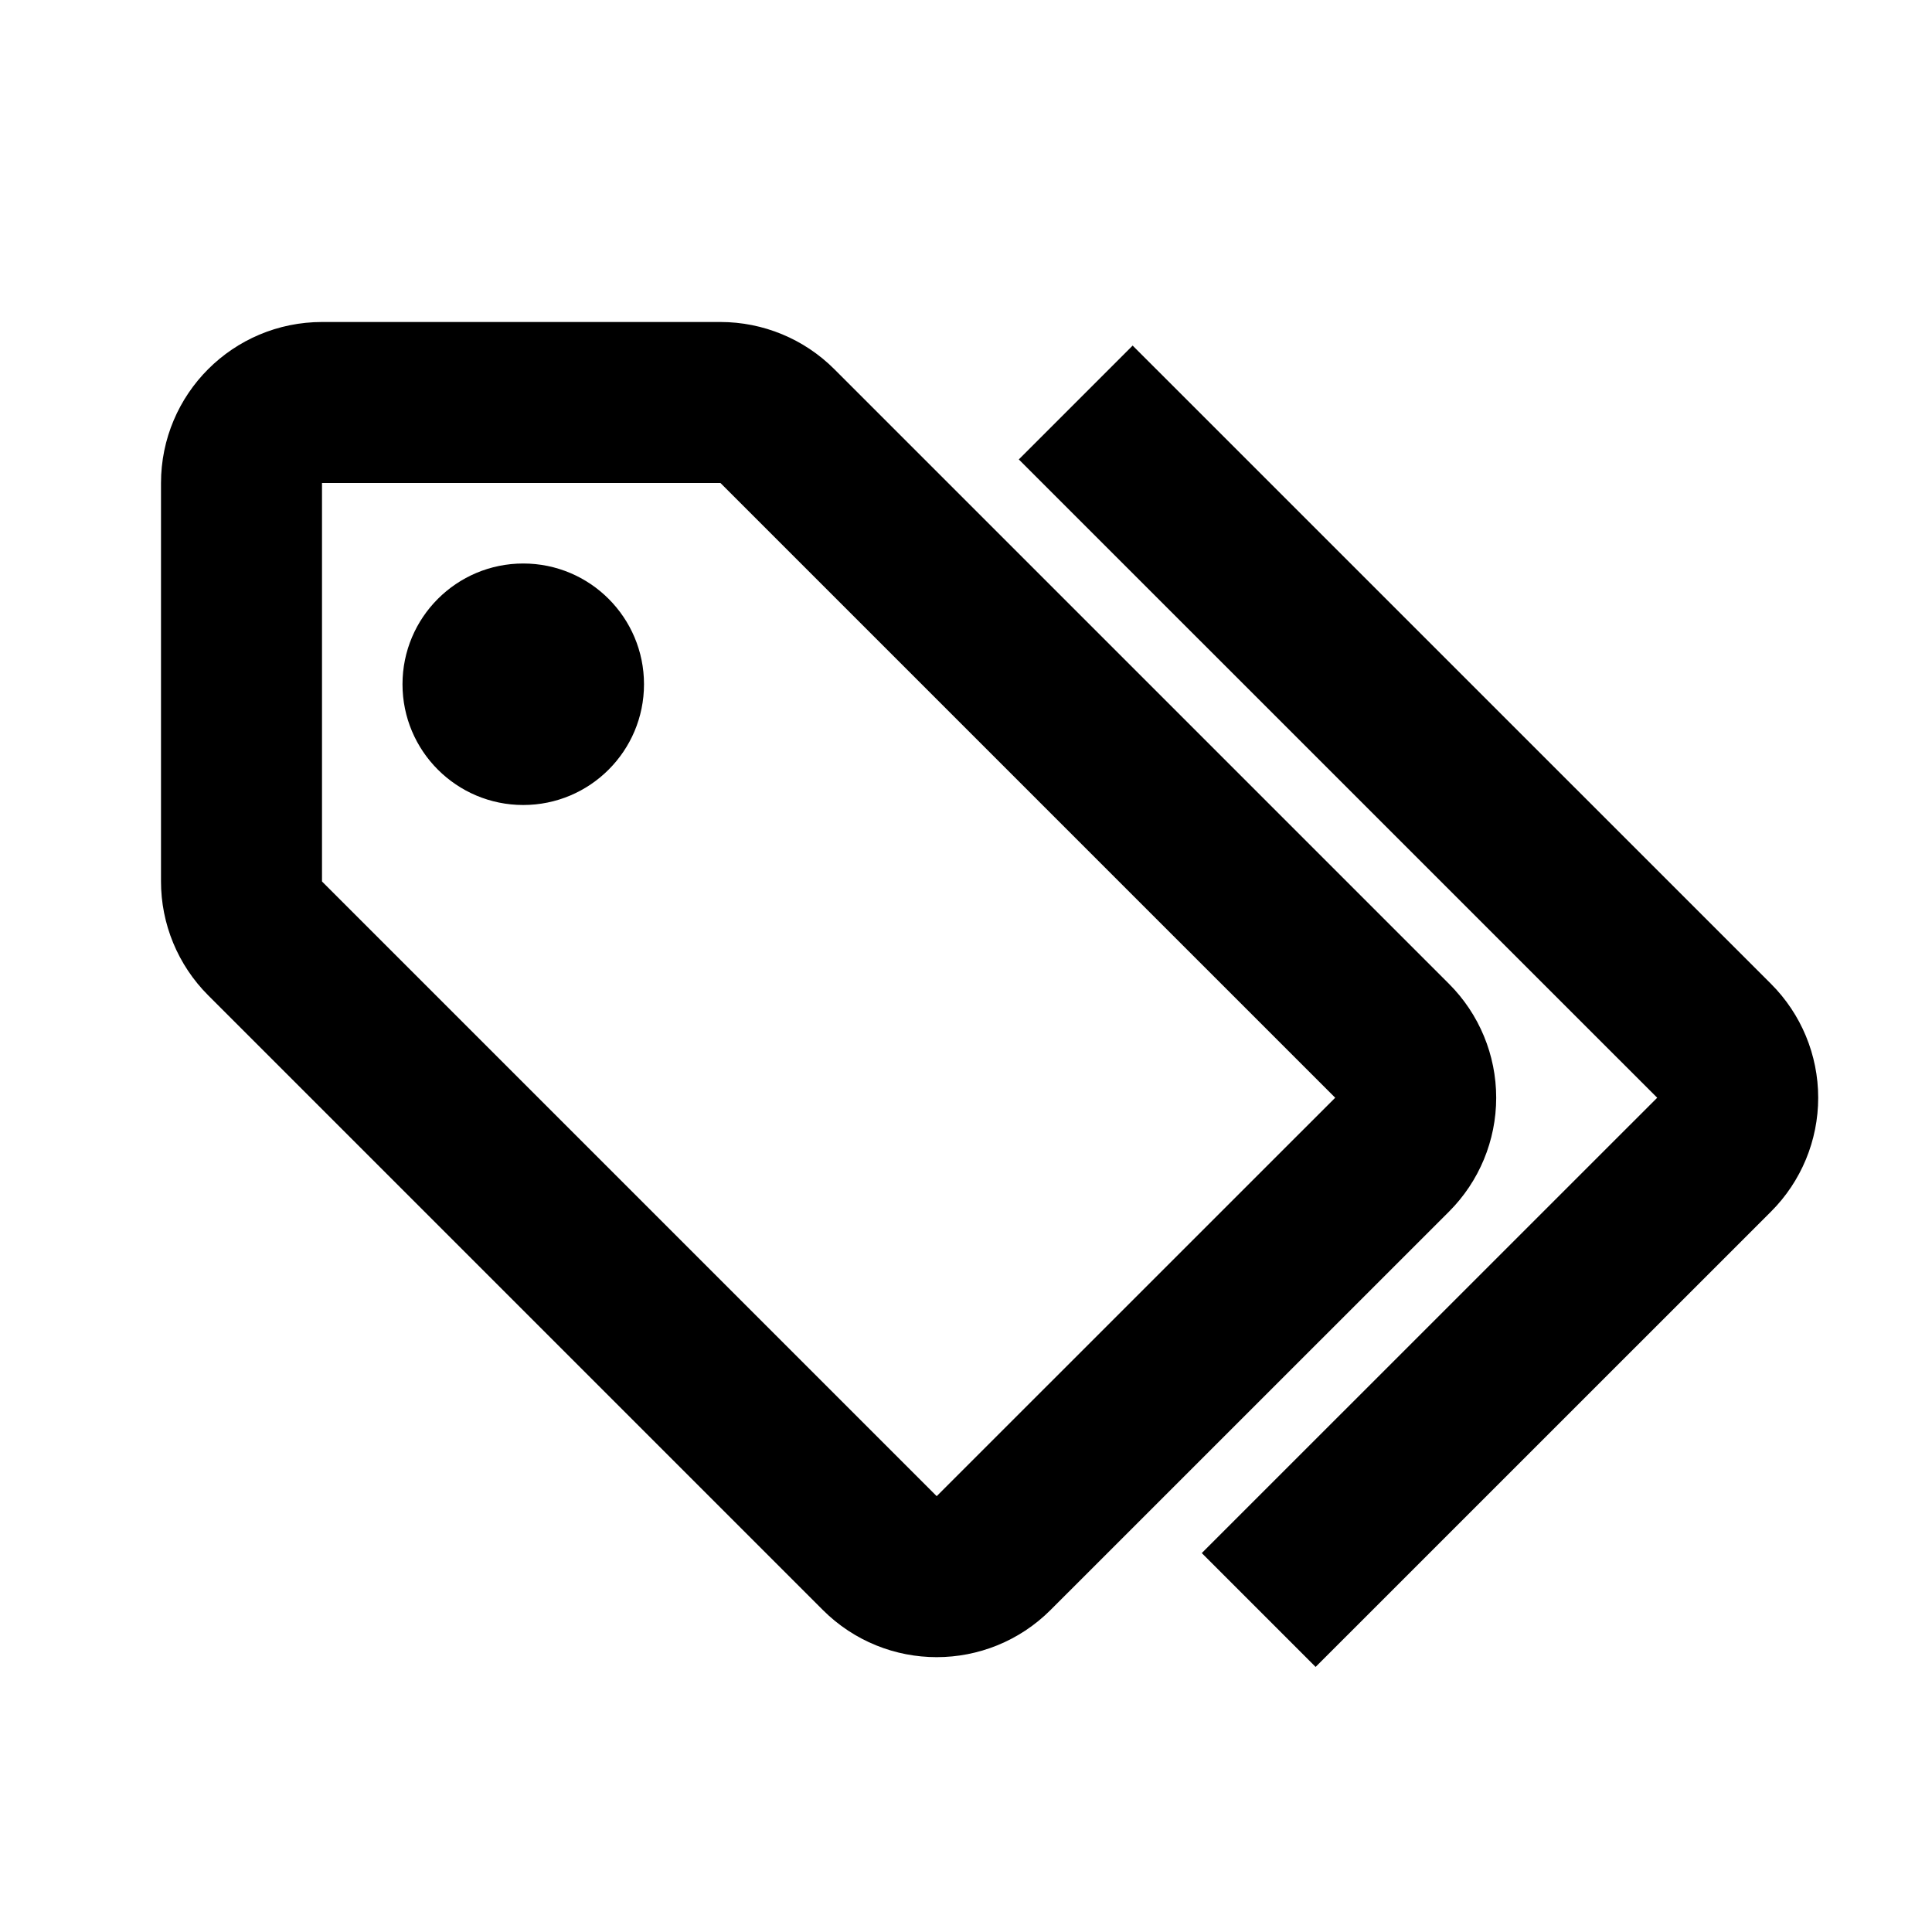
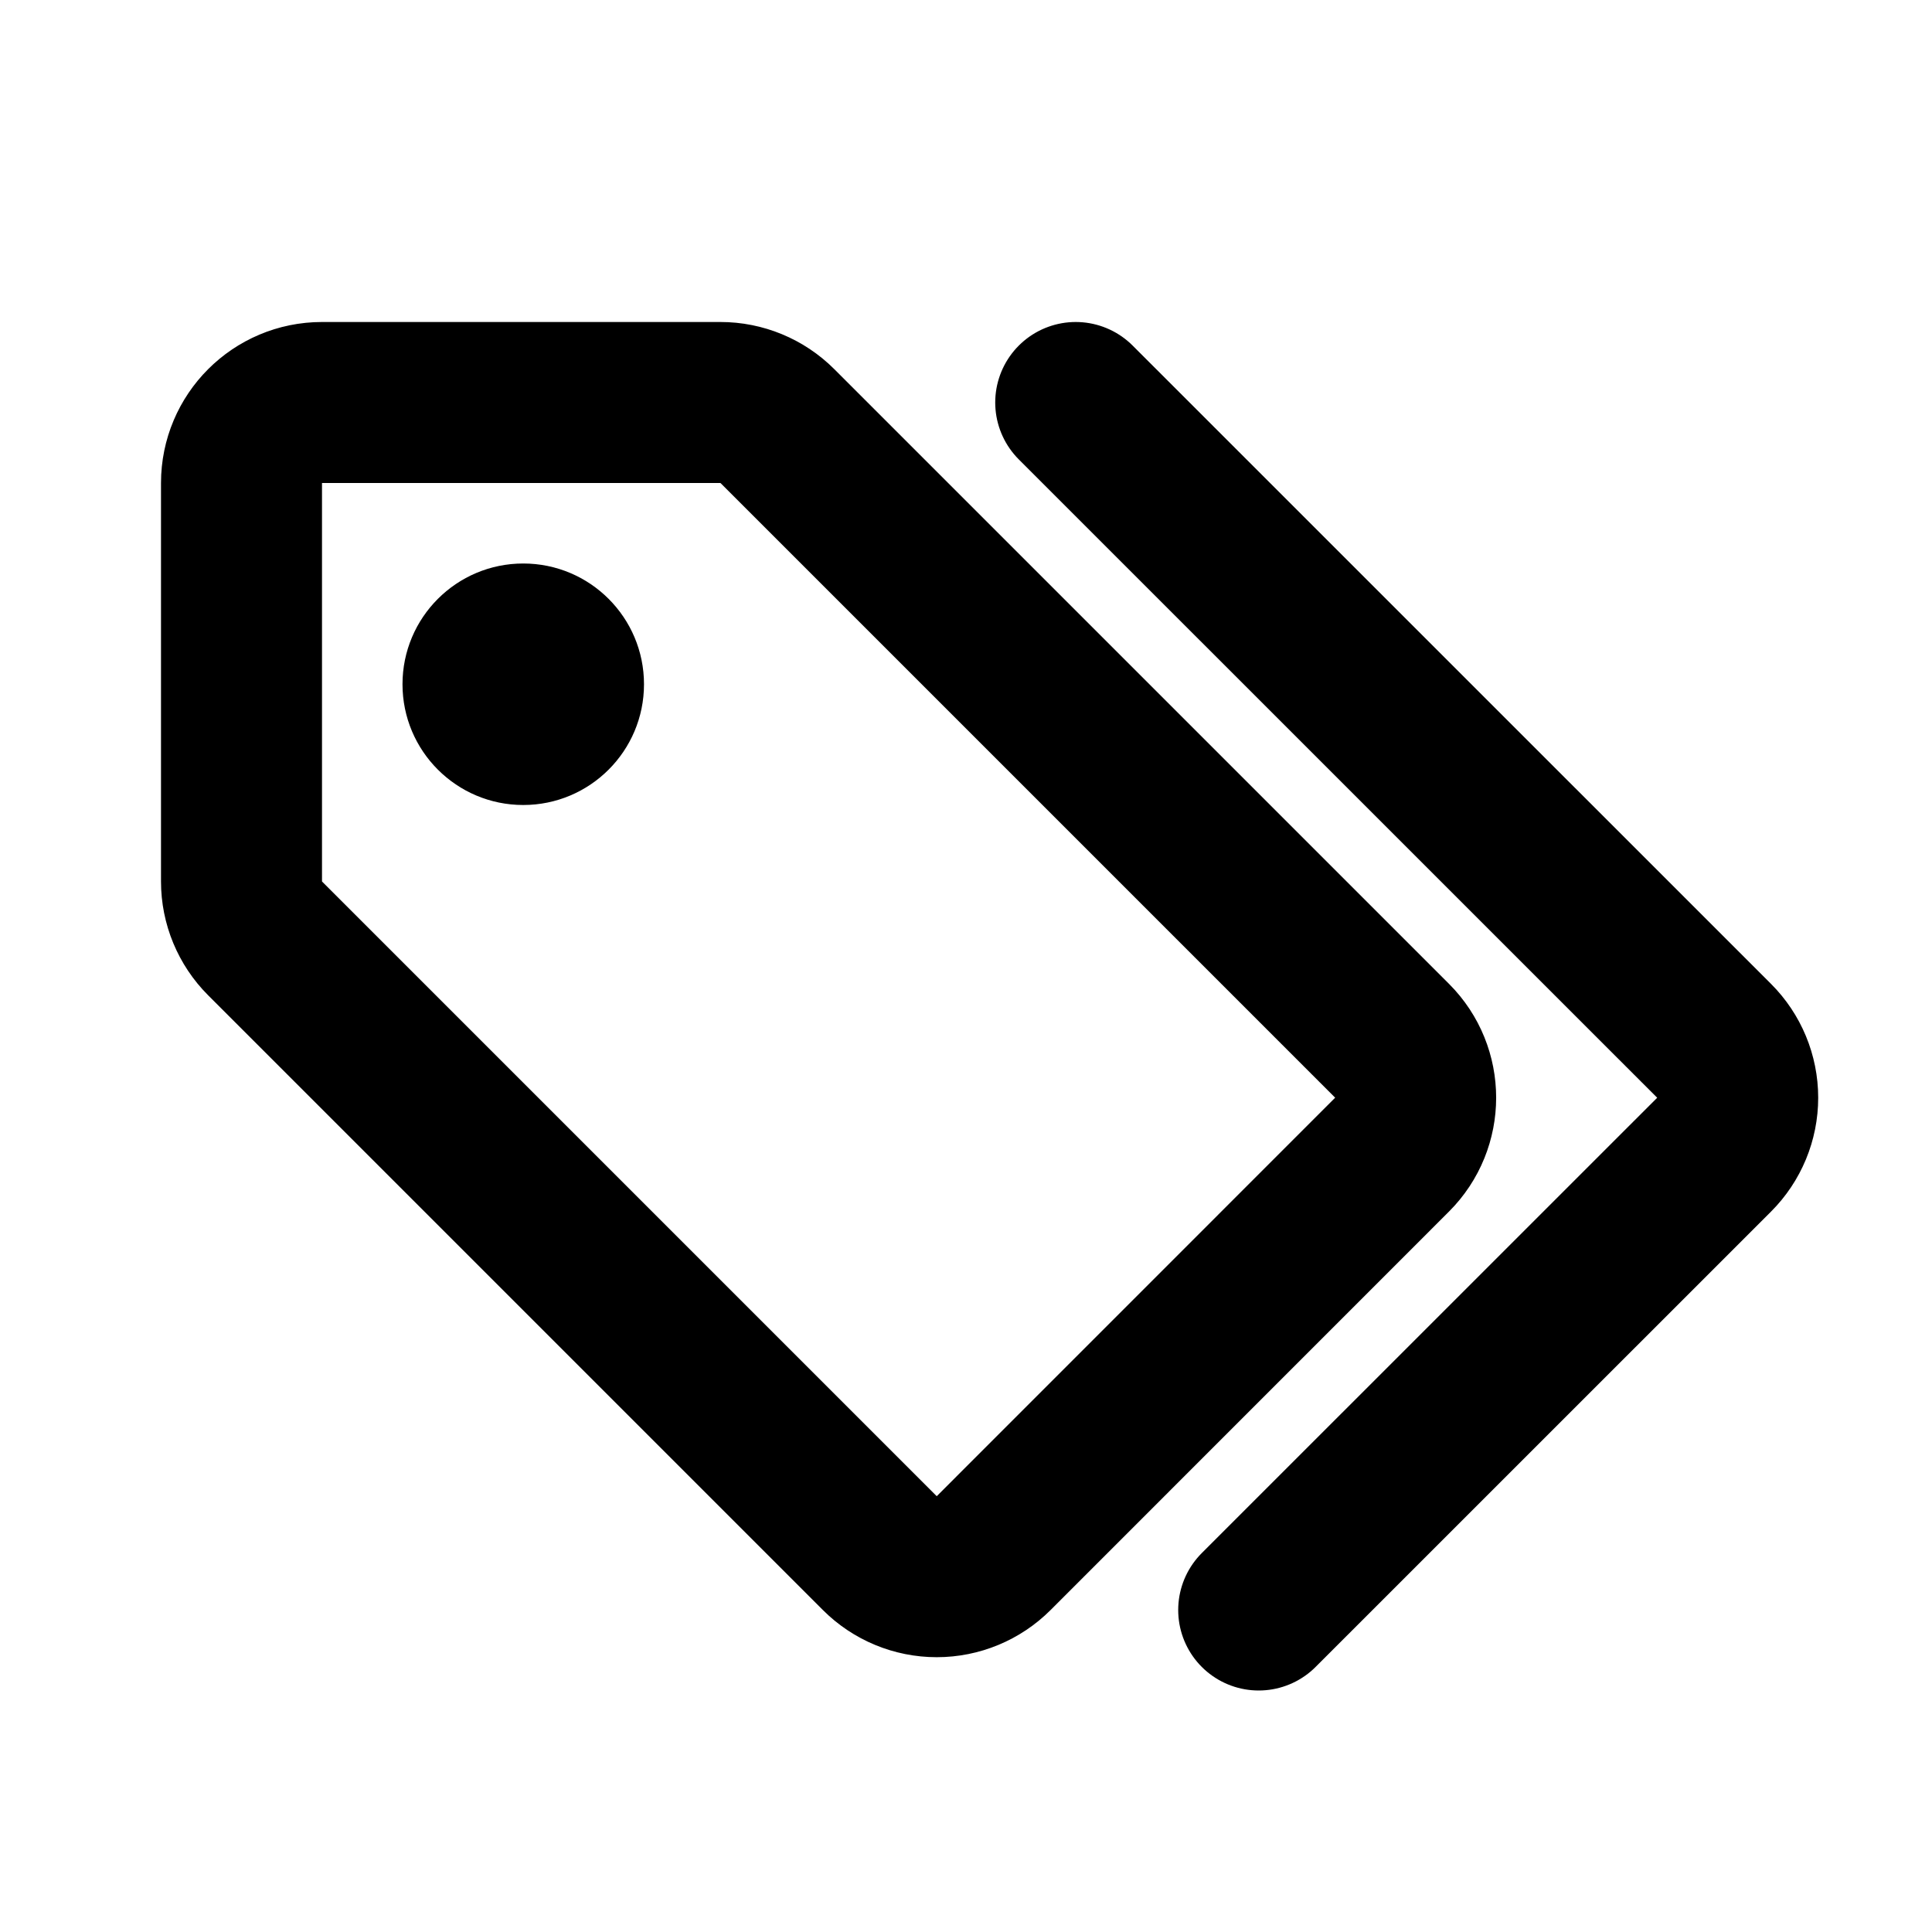
<svg xmlns="http://www.w3.org/2000/svg" width="24" height="24" fill="none" viewBox="0 0 24 24">
-   <path stroke="currentColor" stroke-linejoin="round" stroke-width="2" d="M3 10.95V6a1 1 0 011-1h4.95a1 1 0 01.707.293l7.636 7.636a1 1 0 010 1.415l-4.95 4.949a1 1 0 01-1.414 0l-7.636-7.636A1 1 0 013 10.948z" />
-   <path stroke="currentColor" stroke-linejoin="round" stroke-width="2" d="M15.636 20l5.657-5.656a1 1 0 000-1.415L13.363 5" />
+   <path stroke="currentColor" stroke-linecap="round" stroke-linejoin="round" stroke-width="2" d="m15.636 20 5.657-5.656a1 1 0 0 0 0-1.415L13.363 5M3 6v4.95a1 1 0 0 0 .293.707l7.636 7.636a1 1 0 0 0 1.415 0l4.949-4.95a1 1 0 0 0 0-1.414L9.657 5.293A1 1 0 0 0 8.949 5H4a1 1 0 0 0-1 1Z" />
  <circle cx="6.5" cy="8.5" r="1.5" fill="currentColor" />
</svg>
